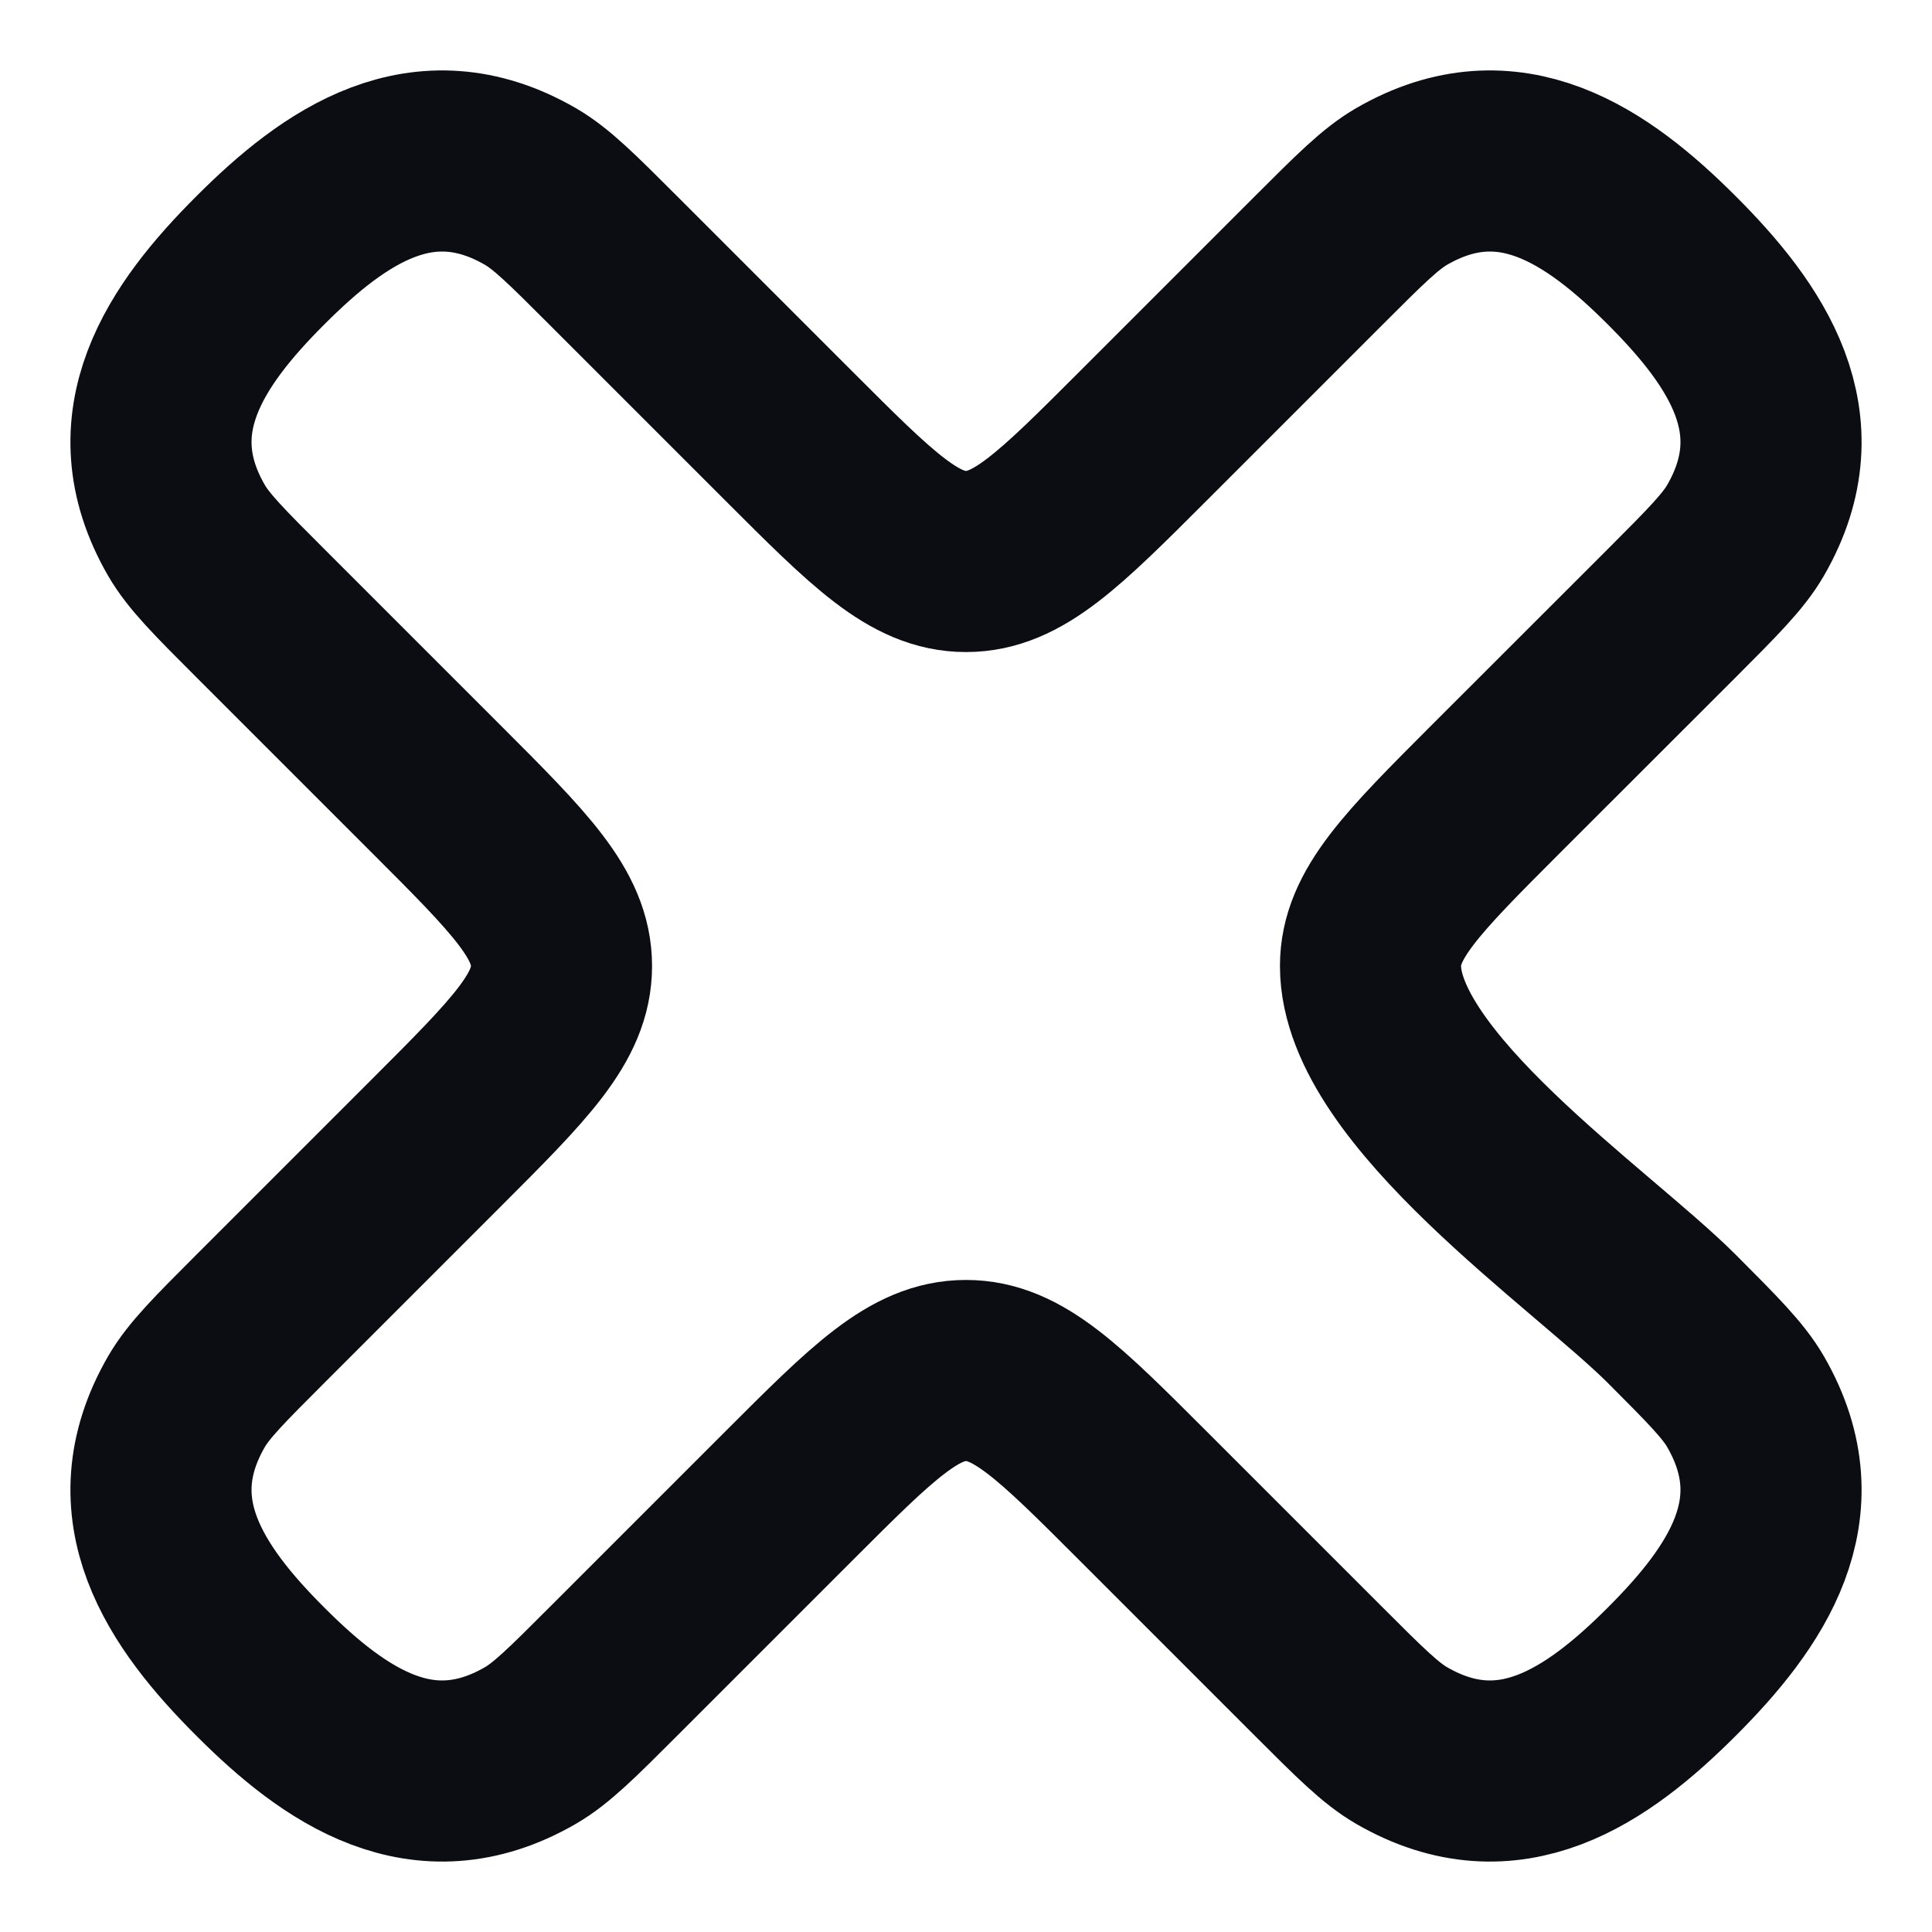
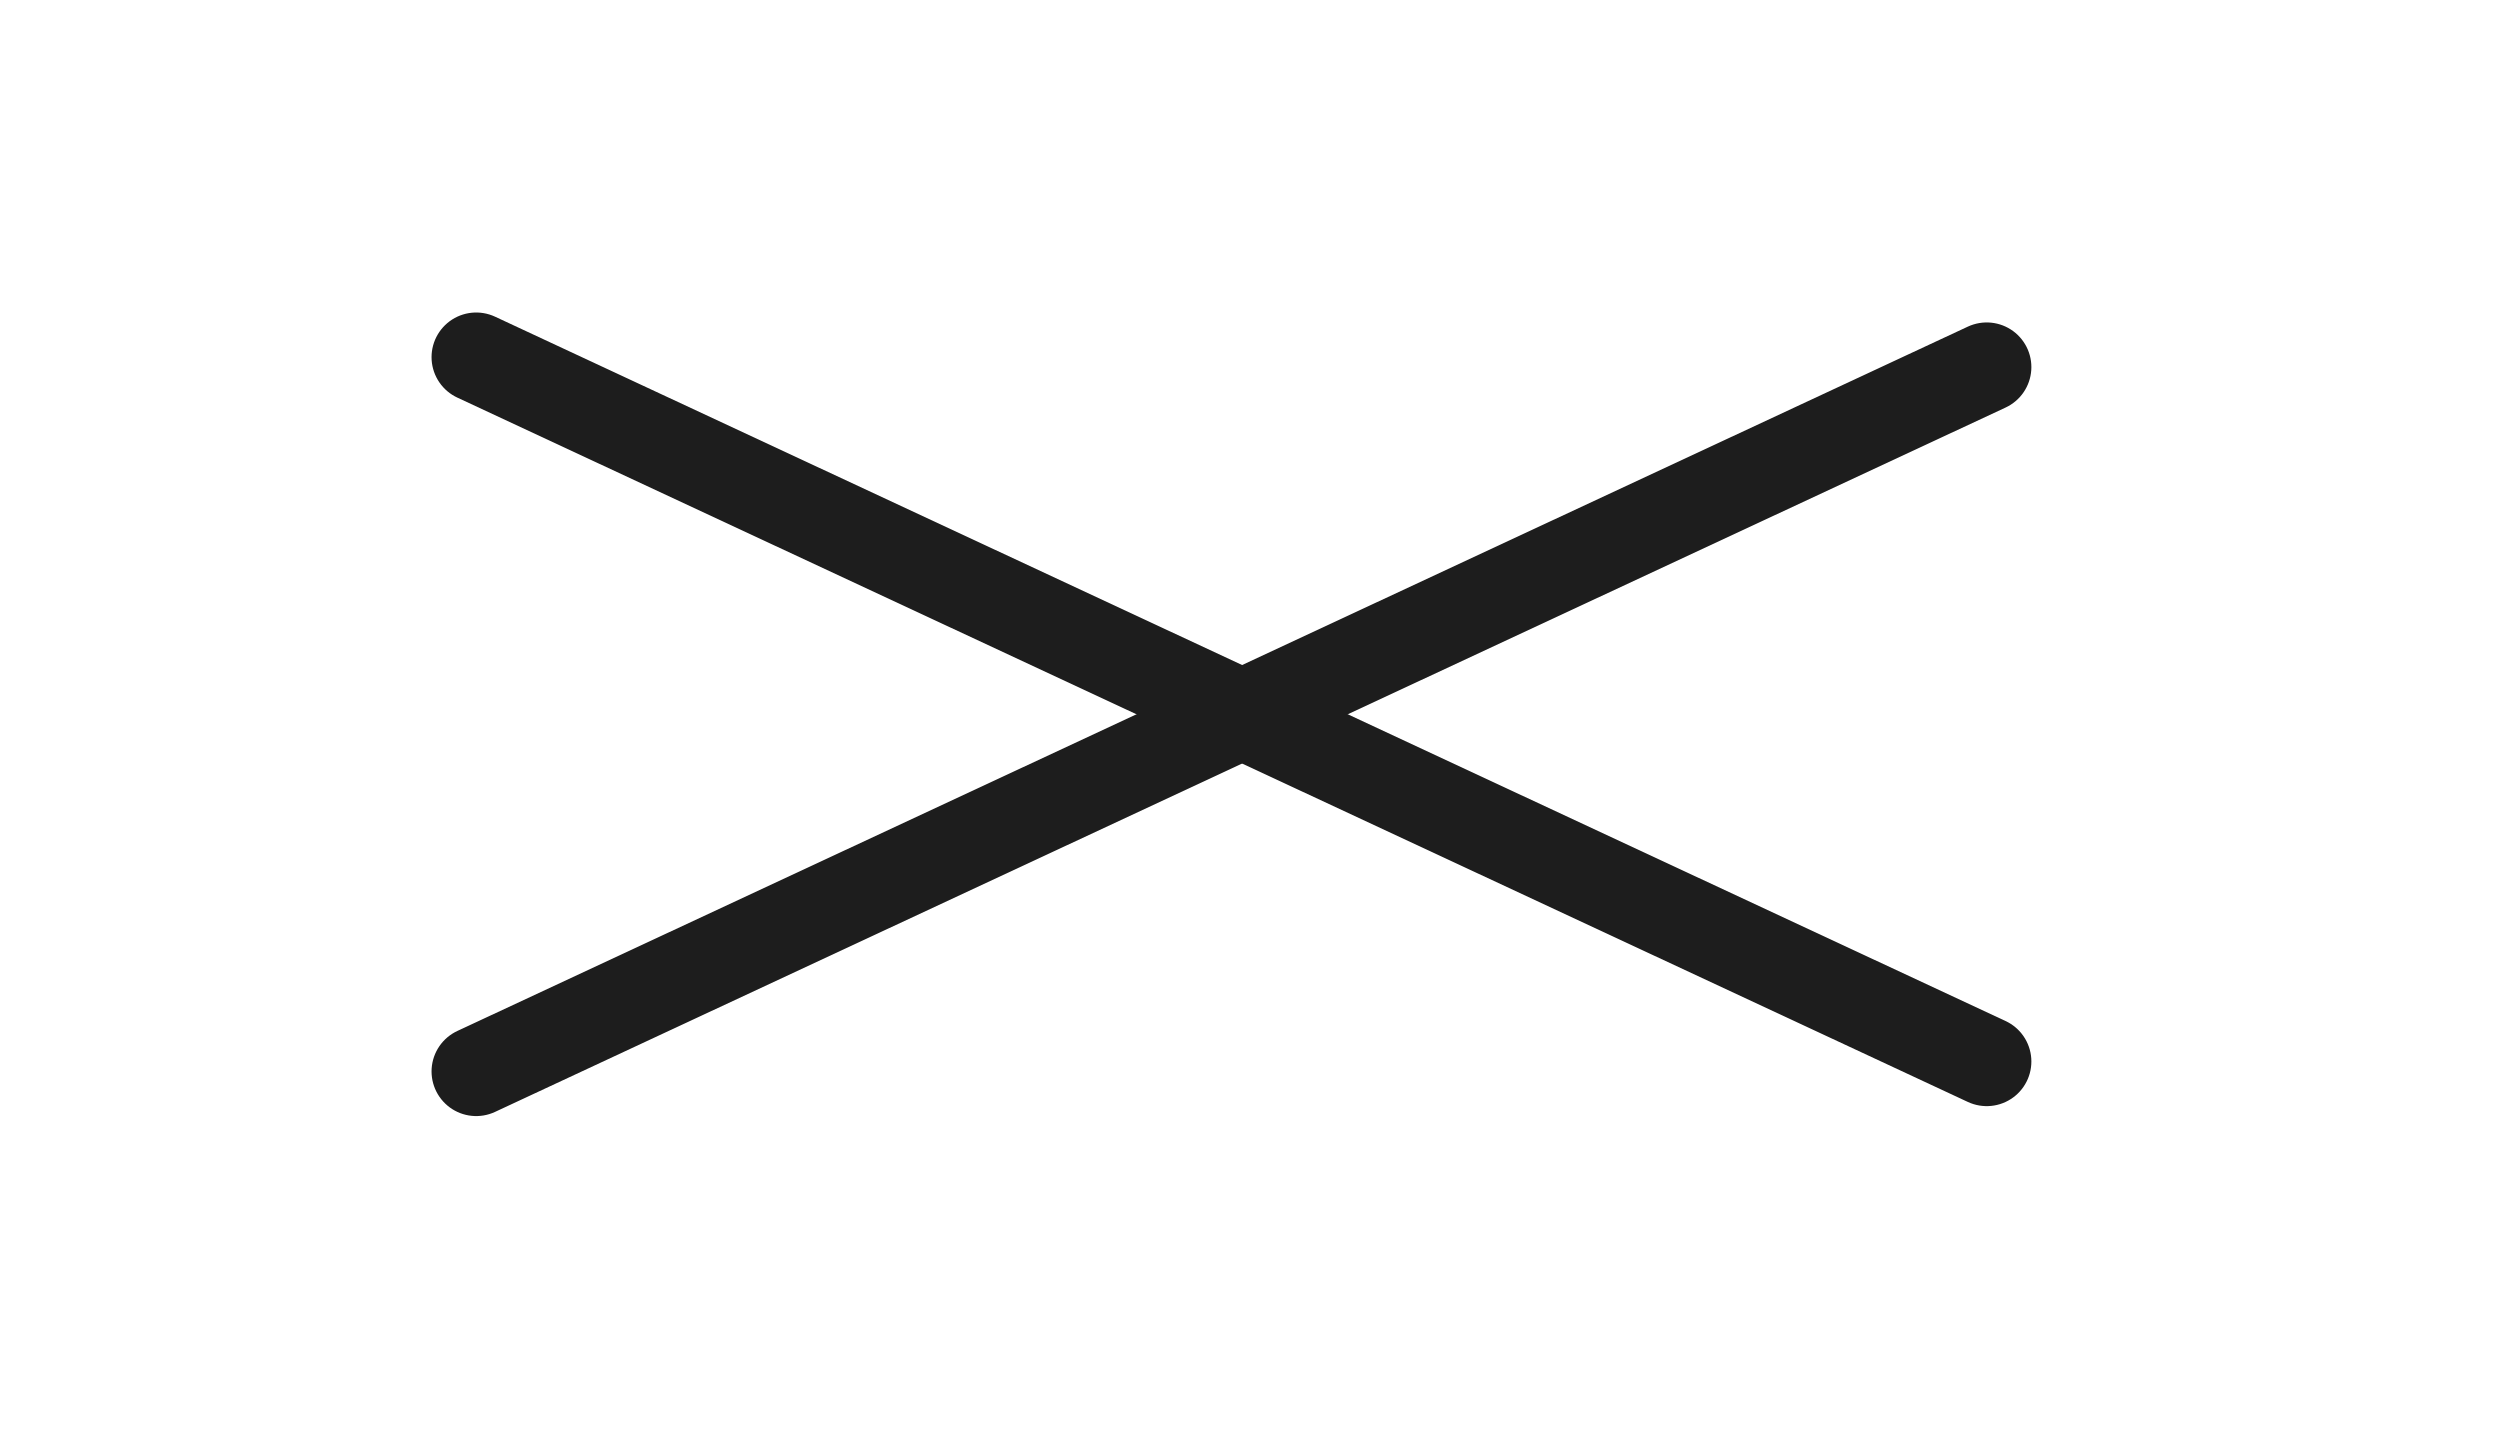
- <svg xmlns="http://www.w3.org/2000/svg" width="16" height="16" viewBox="0 0 16 16" fill="none">
-   <path d="M12.383 6.539L13.845 5.078C14.184 4.738 14.354 4.568 14.456 4.392C14.969 3.503 14.46 2.771 13.845 2.156C13.229 1.54 12.497 1.031 11.608 1.544C11.432 1.646 11.262 1.816 10.922 2.156L9.461 3.617C8.772 4.306 8.428 4.65 8 4.65C7.572 4.65 7.228 4.306 6.539 3.617L5.078 2.156C4.738 1.816 4.568 1.646 4.392 1.544C3.503 1.031 2.771 1.54 2.156 2.156C1.54 2.771 1.031 3.503 1.544 4.392C1.646 4.568 1.816 4.738 2.156 5.078L3.617 6.539C4.306 7.228 4.65 7.572 4.65 8C4.65 8.428 4.306 8.772 3.617 9.461L2.156 10.922C1.816 11.262 1.646 11.432 1.544 11.608C1.031 12.497 1.54 13.229 2.156 13.844C2.771 14.46 3.503 14.969 4.392 14.456C4.568 14.354 4.738 14.184 5.078 13.844L6.539 12.383C7.228 11.694 7.572 11.35 8 11.35C8.428 11.35 8.772 11.694 9.461 12.383L10.922 13.844C11.262 14.184 11.432 14.354 11.608 14.456C12.497 14.969 13.229 14.46 13.845 13.844C14.46 13.229 14.969 12.497 14.456 11.608C14.354 11.432 14.184 11.262 13.845 10.922C13.177 10.255 11.35 9.015 11.35 8C11.35 7.572 11.695 7.228 12.383 6.539Z" stroke="#0B0D12" stroke-width="1.5" stroke-linecap="round" stroke-linejoin="round" />
+ <svg xmlns="http://www.w3.org/2000/svg" width="42" height="24" viewBox="0 0 42 24" fill="none">
+   <path d="M8 6L33.377 17.833" stroke="#1D1D1D" stroke-width="1.5" stroke-linecap="round" stroke-linejoin="round" />
+   <path d="M8 18L33.377 6.167" stroke="#1D1D1D" stroke-width="1.5" stroke-linecap="round" stroke-linejoin="round" />
</svg>
